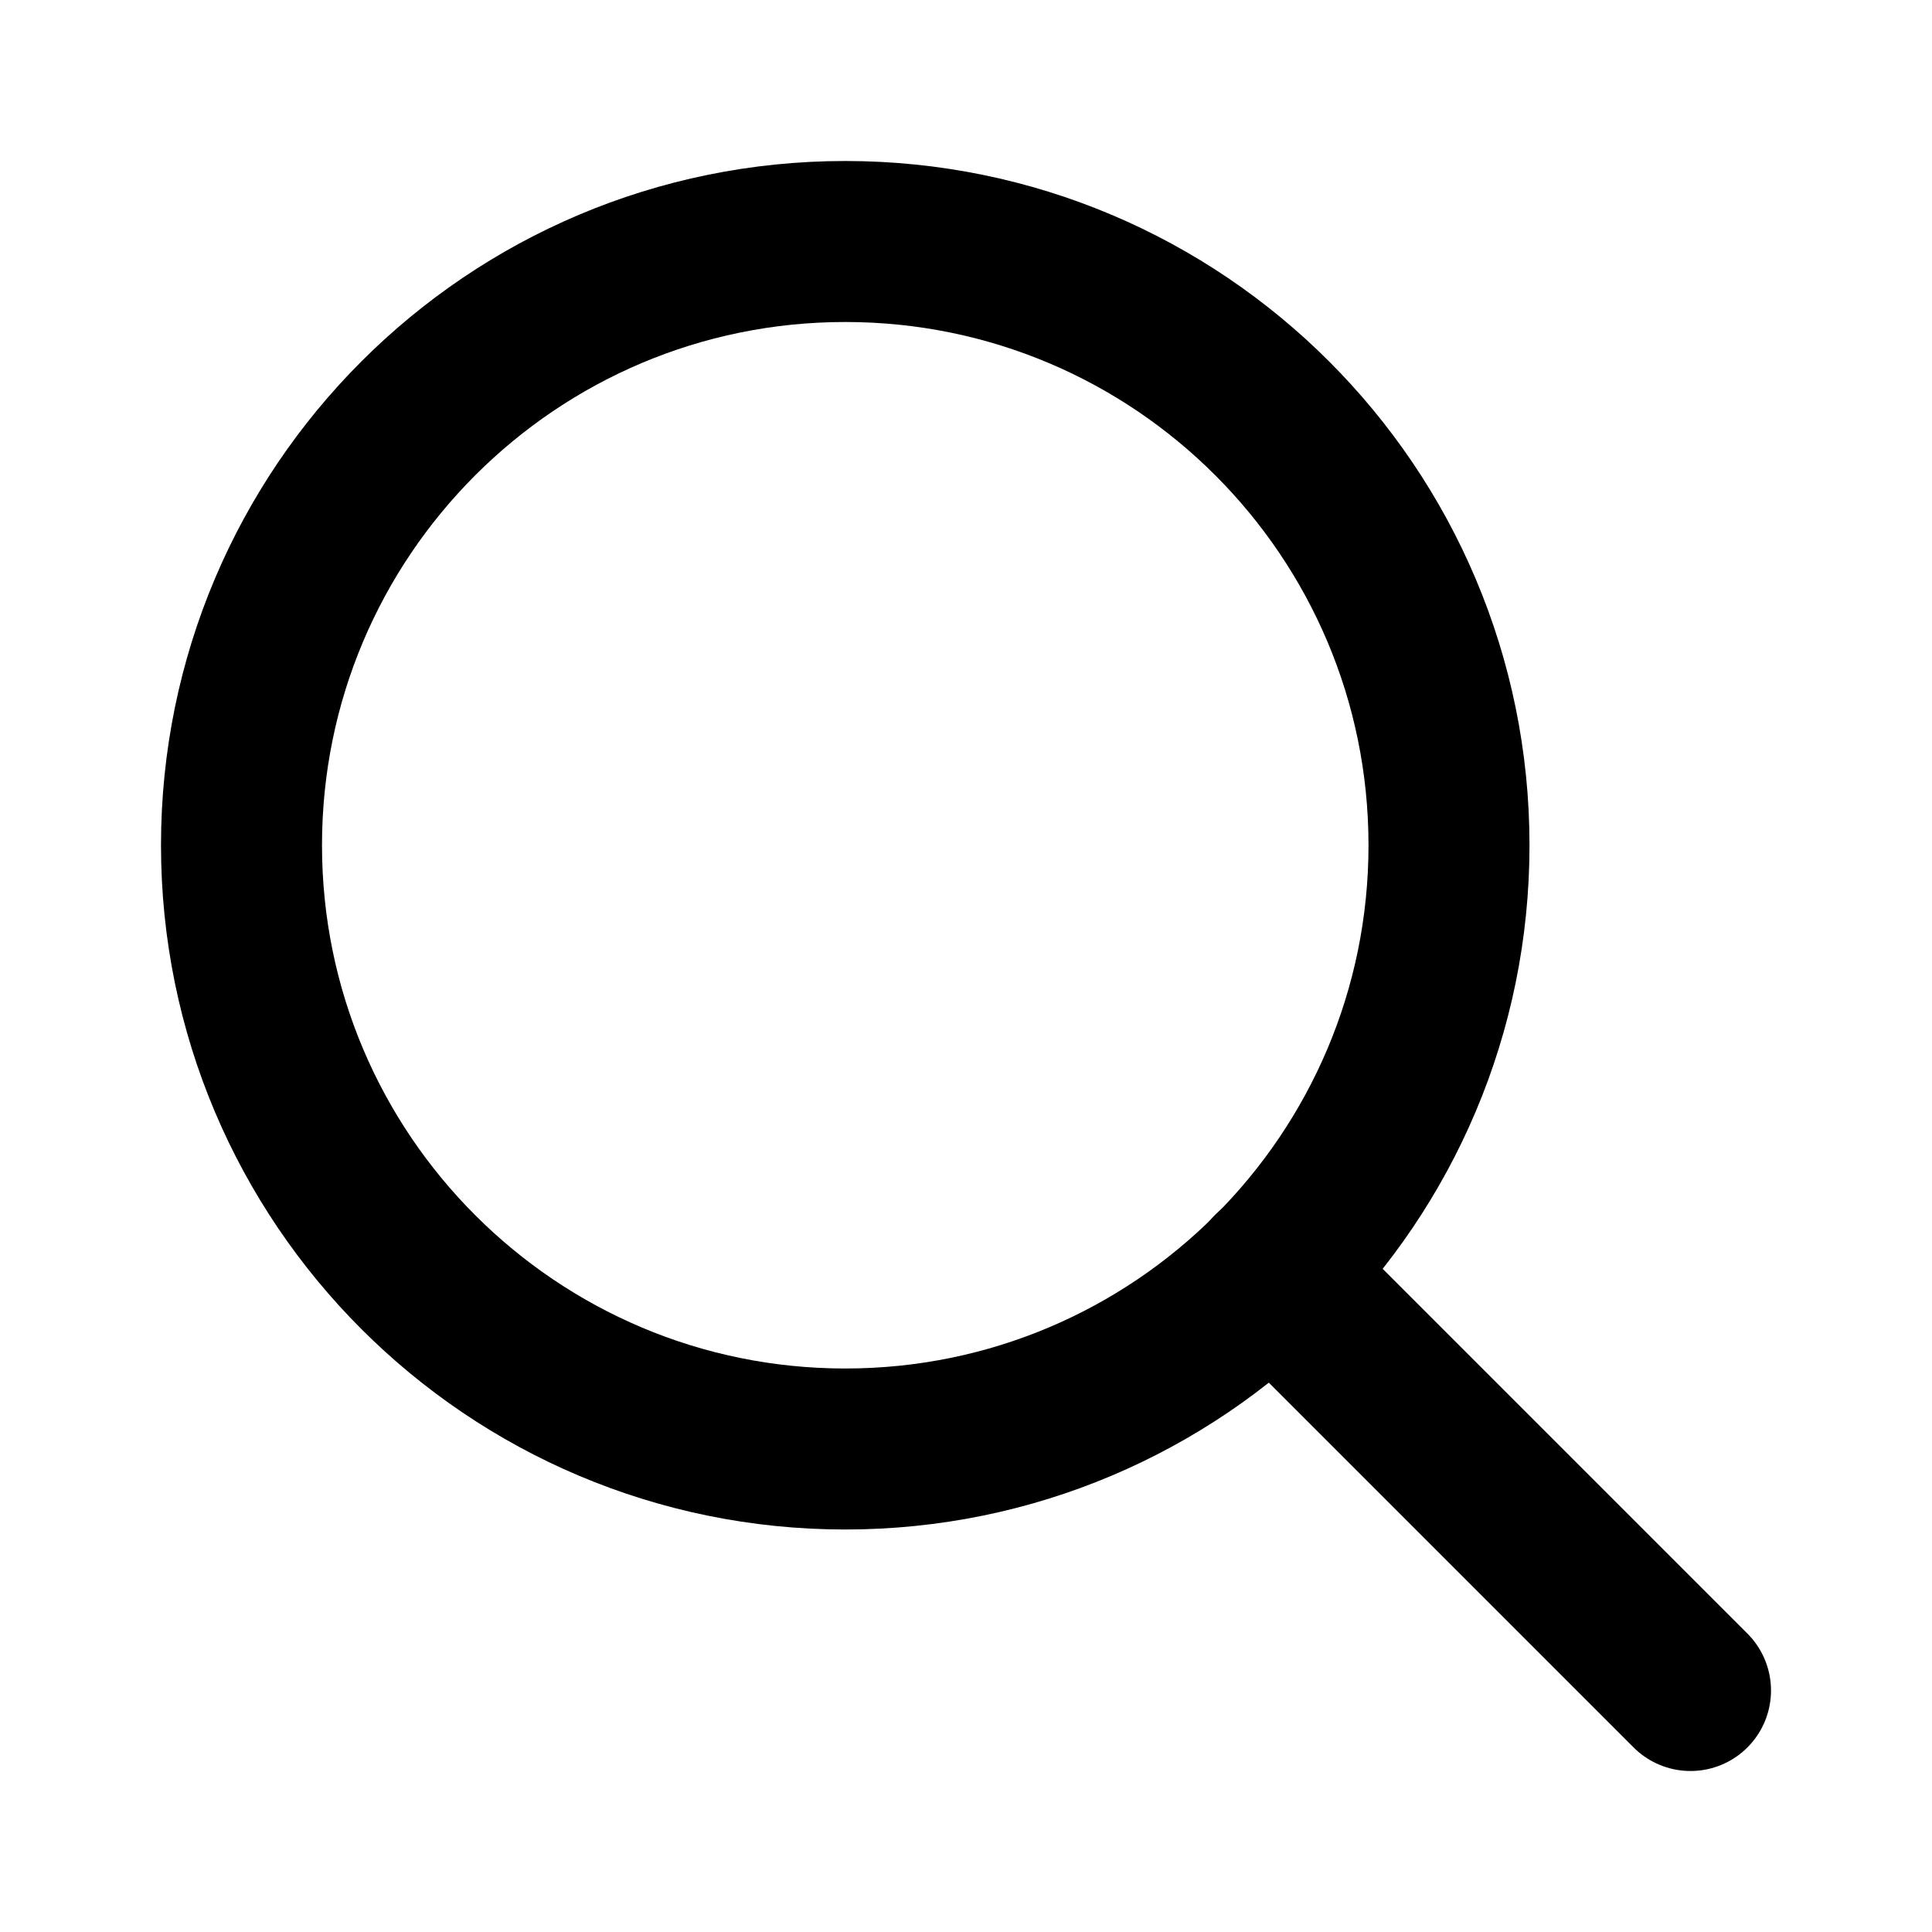
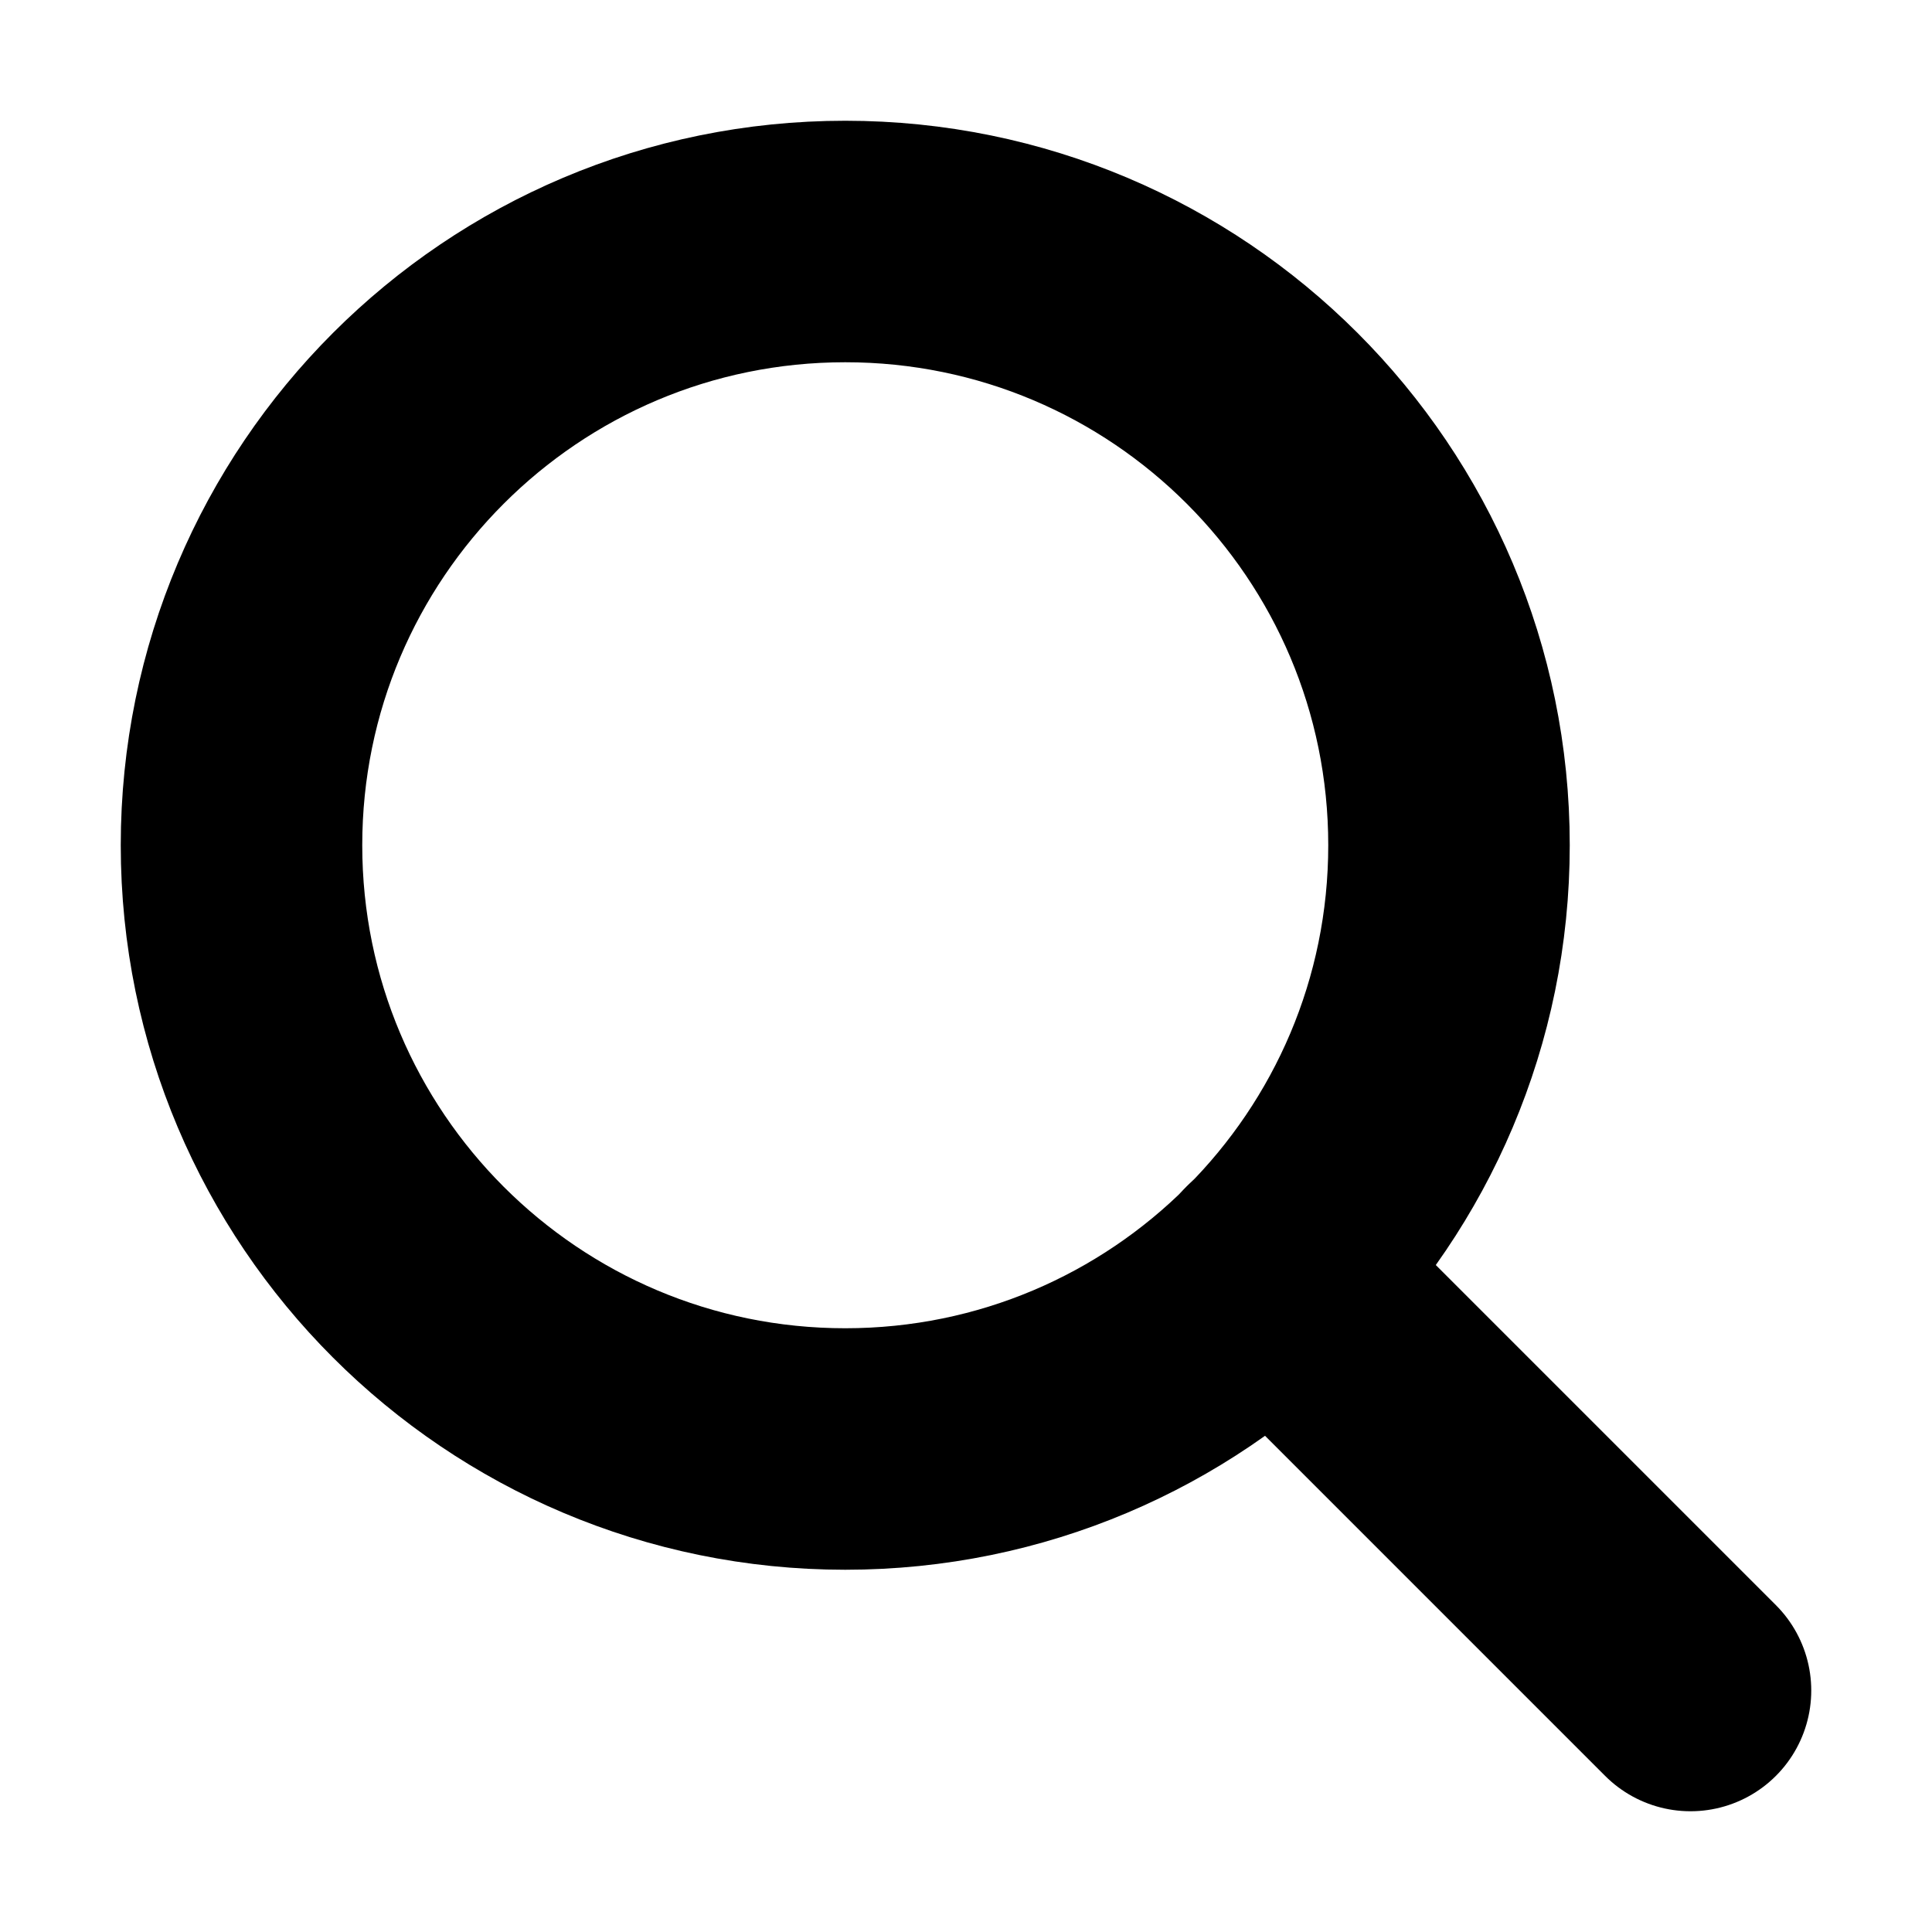
- <svg xmlns="http://www.w3.org/2000/svg" width="24" height="24" viewBox="0 0 24 24" fill="none" stroke="#000" stroke-width="2" stroke-linecap="round" stroke-linejoin="round">
+ <svg xmlns="http://www.w3.org/2000/svg" width="24" height="24" viewBox="0 0 24 24" fill="none" stroke="#000" stroke-width="3" stroke-linecap="round" stroke-linejoin="round">
  <circle cx="10.5" cy="10.5" r="7.5" />
  <line x1="21" y1="21" x2="15.8" y2="15.8" />
</svg>
